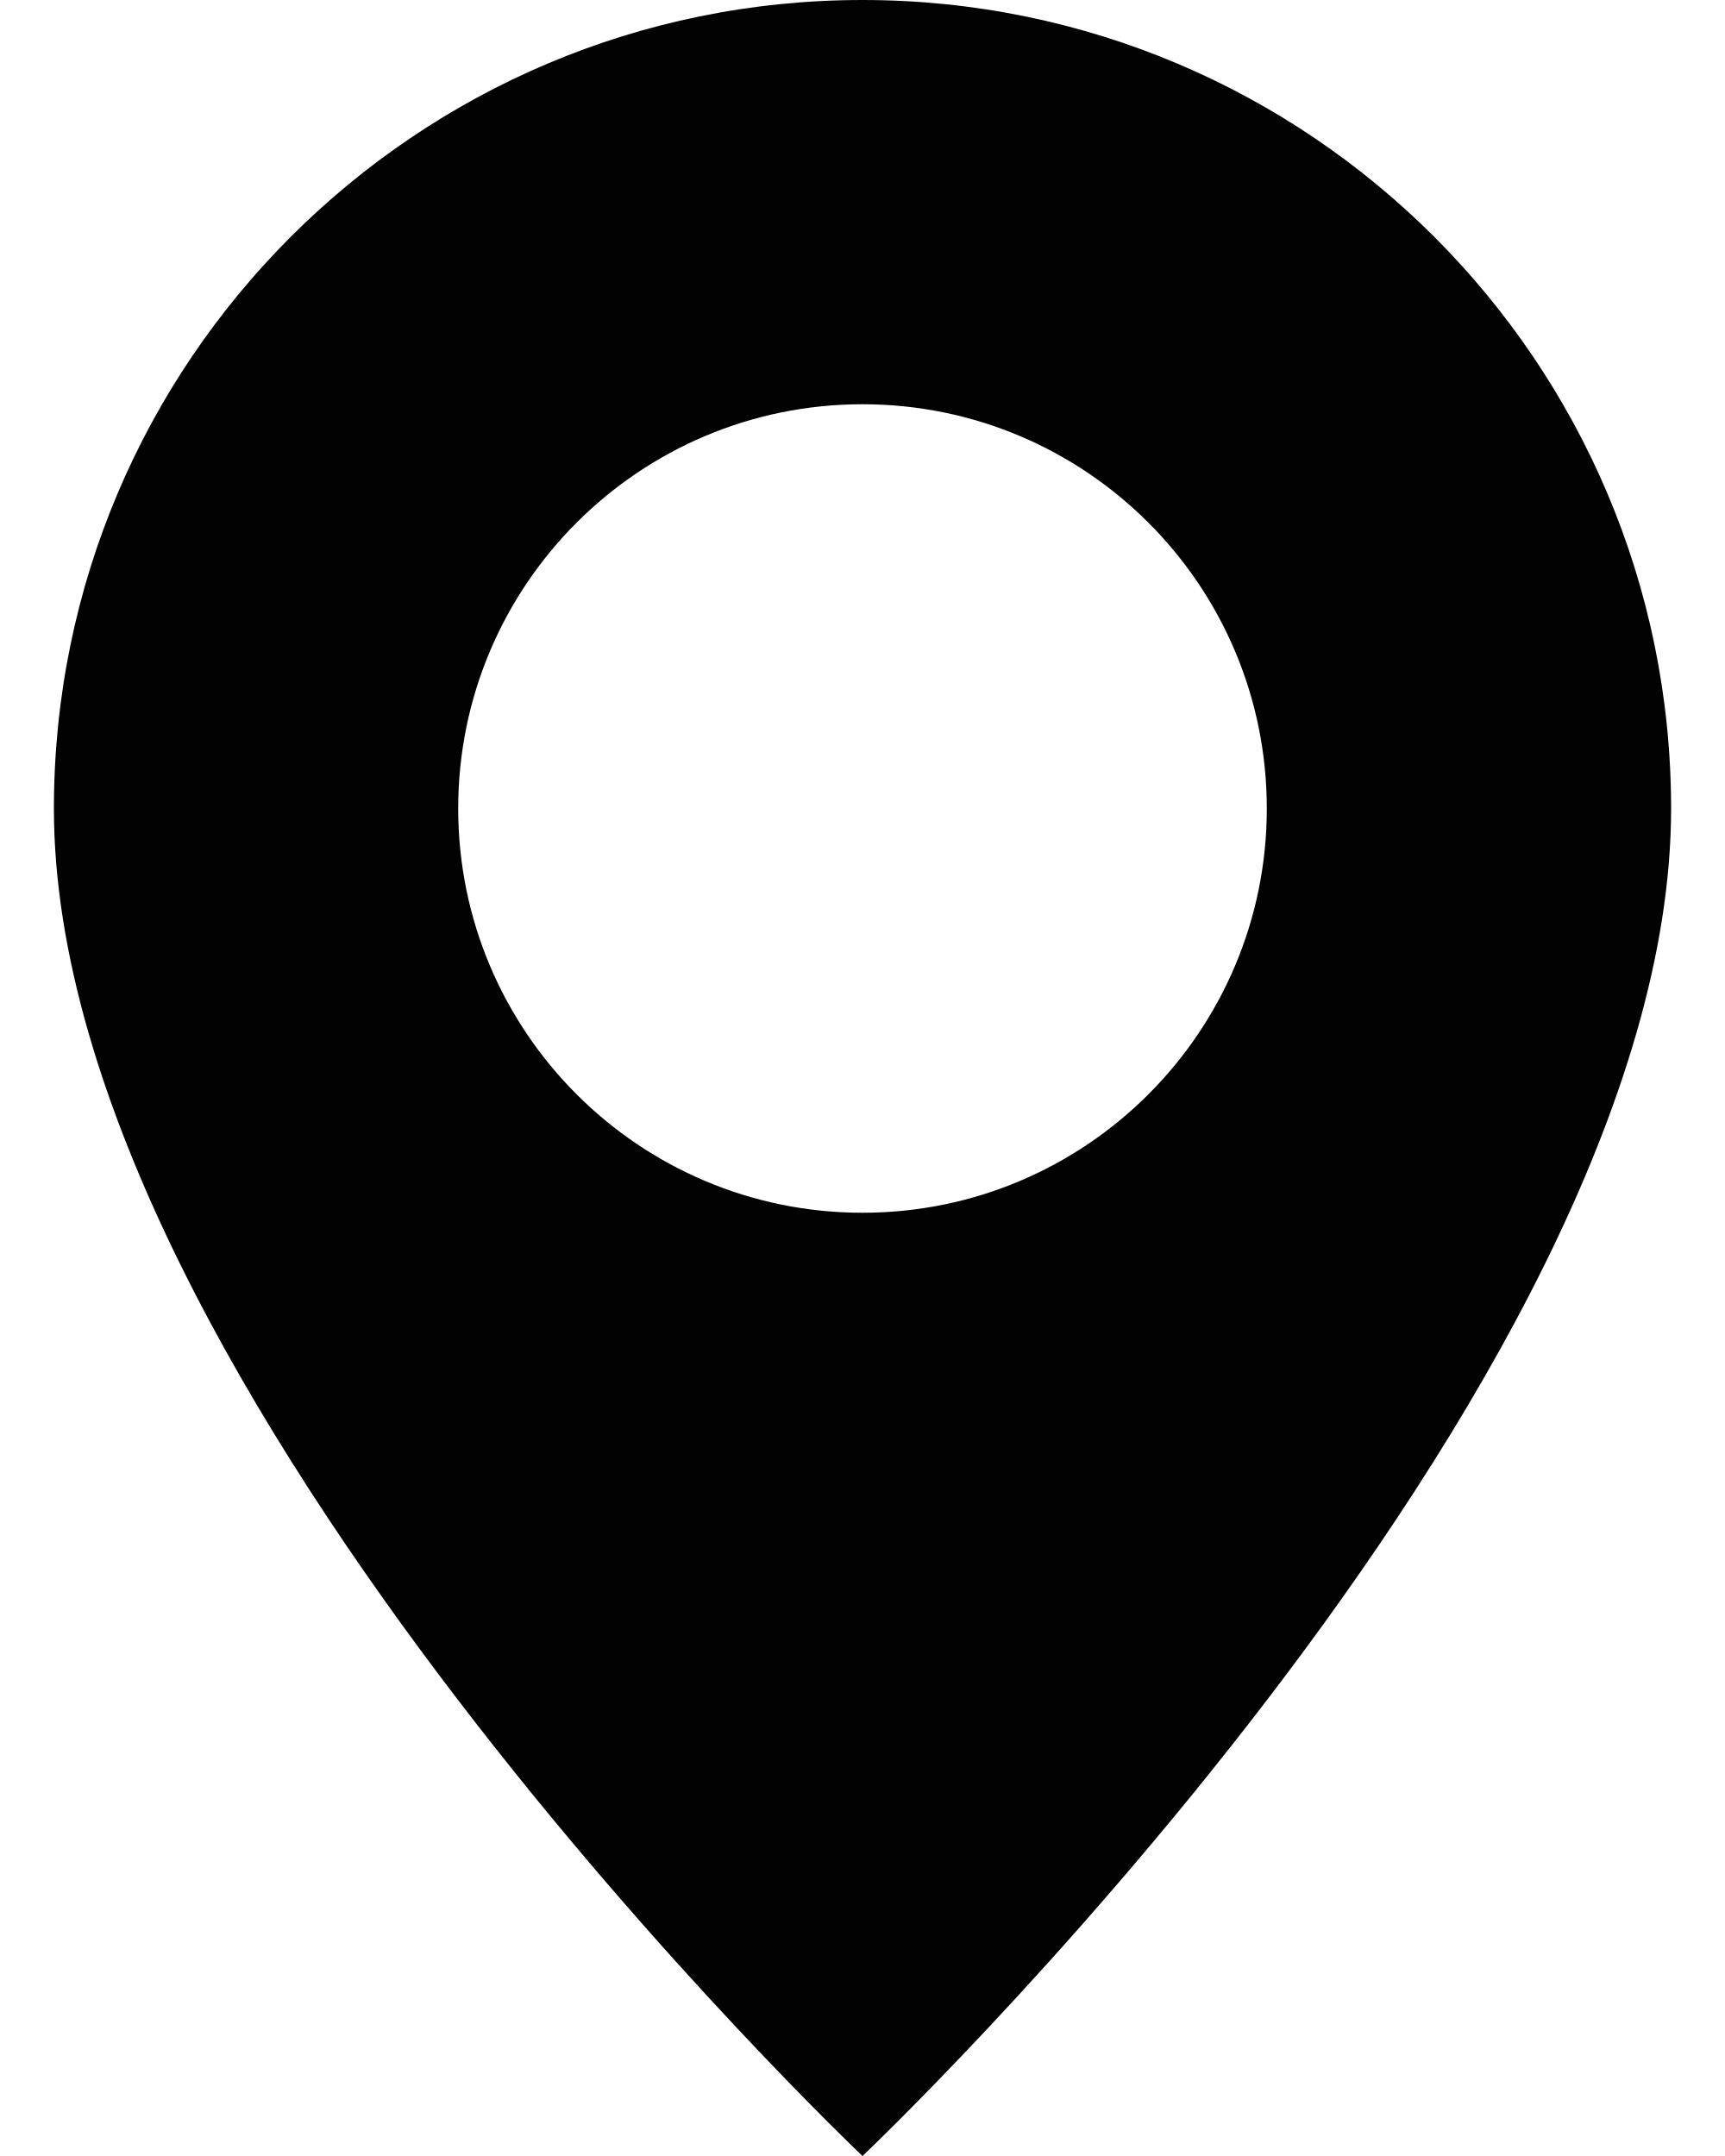
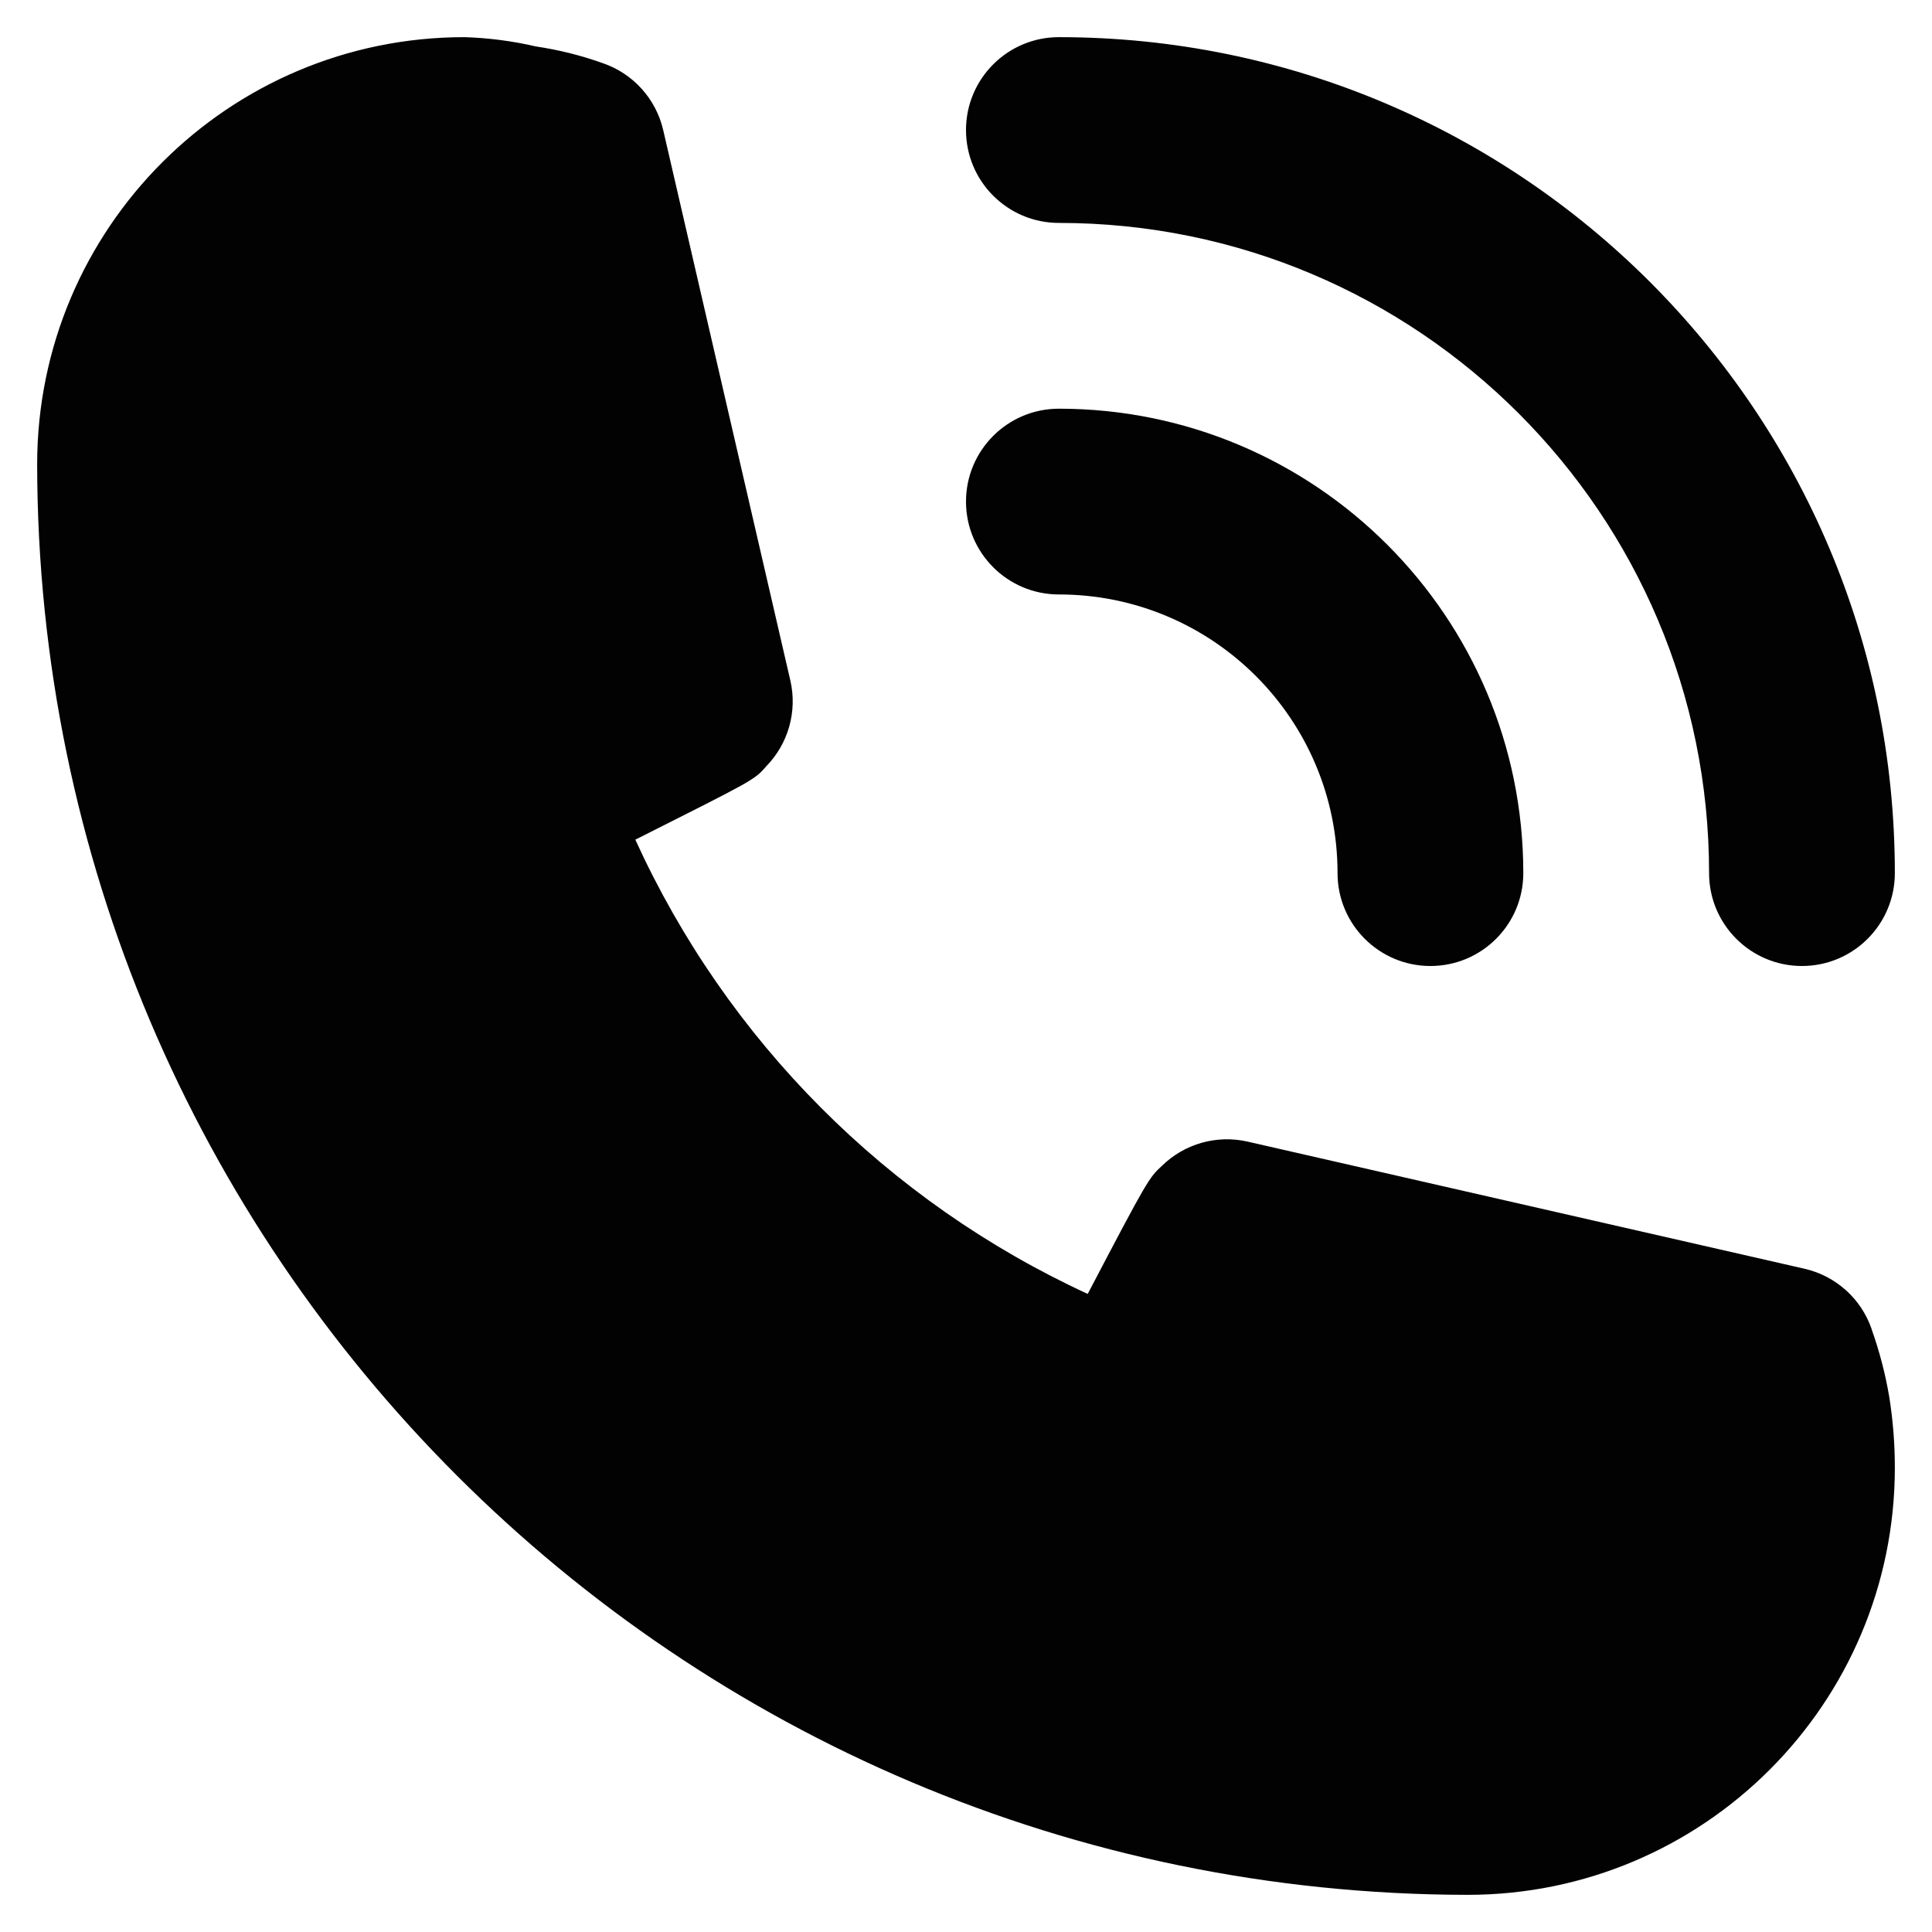
- <svg xmlns="http://www.w3.org/2000/svg" width="24" height="30" fill="none">
-   <path fill-rule="evenodd" clip-rule="evenodd" d="M12 30s11.25-10.661 11.25-18.75a11.25 11.25 0 00-22.5 0C.75 19.339 12 30 12 30zm0-13.125a5.625 5.625 0 100-11.25 5.625 5.625 0 000 11.25z" fill="#020202" />
+ <svg xmlns="http://www.w3.org/2000/svg" width="26" height="26" fill="none">
+   <path d="M14.25 8A3.75 3.75 0 0118 11.75a1.25 1.25 0 002.5 0 6.25 6.25 0 00-6.25-6.25 1.25 1.25 0 000 2.5z" fill="#020202" />
+   <path d="M14.25 3A8.75 8.75 0 0123 11.75a1.25 1.25 0 002.5 0A11.25 11.25 0 0014.25.5a1.25 1.25 0 100 2.5zm10.938 14.887a1.25 1.25 0 00-.9-.812l-7.5-1.712a1.25 1.25 0 00-1.15.325c-.175.162-.188.175-1 1.725A12.387 12.387 0 018.55 11.3c1.587-.8 1.6-.8 1.762-.988a1.25 1.25 0 00.325-1.15L8.925 1.75a1.25 1.25 0 00-.813-.9 4.738 4.738 0 00-.9-.225A4.925 4.925 0 006.25.5 5.75 5.75 0 00.5 6.25 19.275 19.275 0 0019.75 25.5a5.75 5.75 0 005.75-5.75c0-.318-.025-.636-.075-.95a5.421 5.421 0 00-.238-.913z" fill="#020202" />
</svg>
